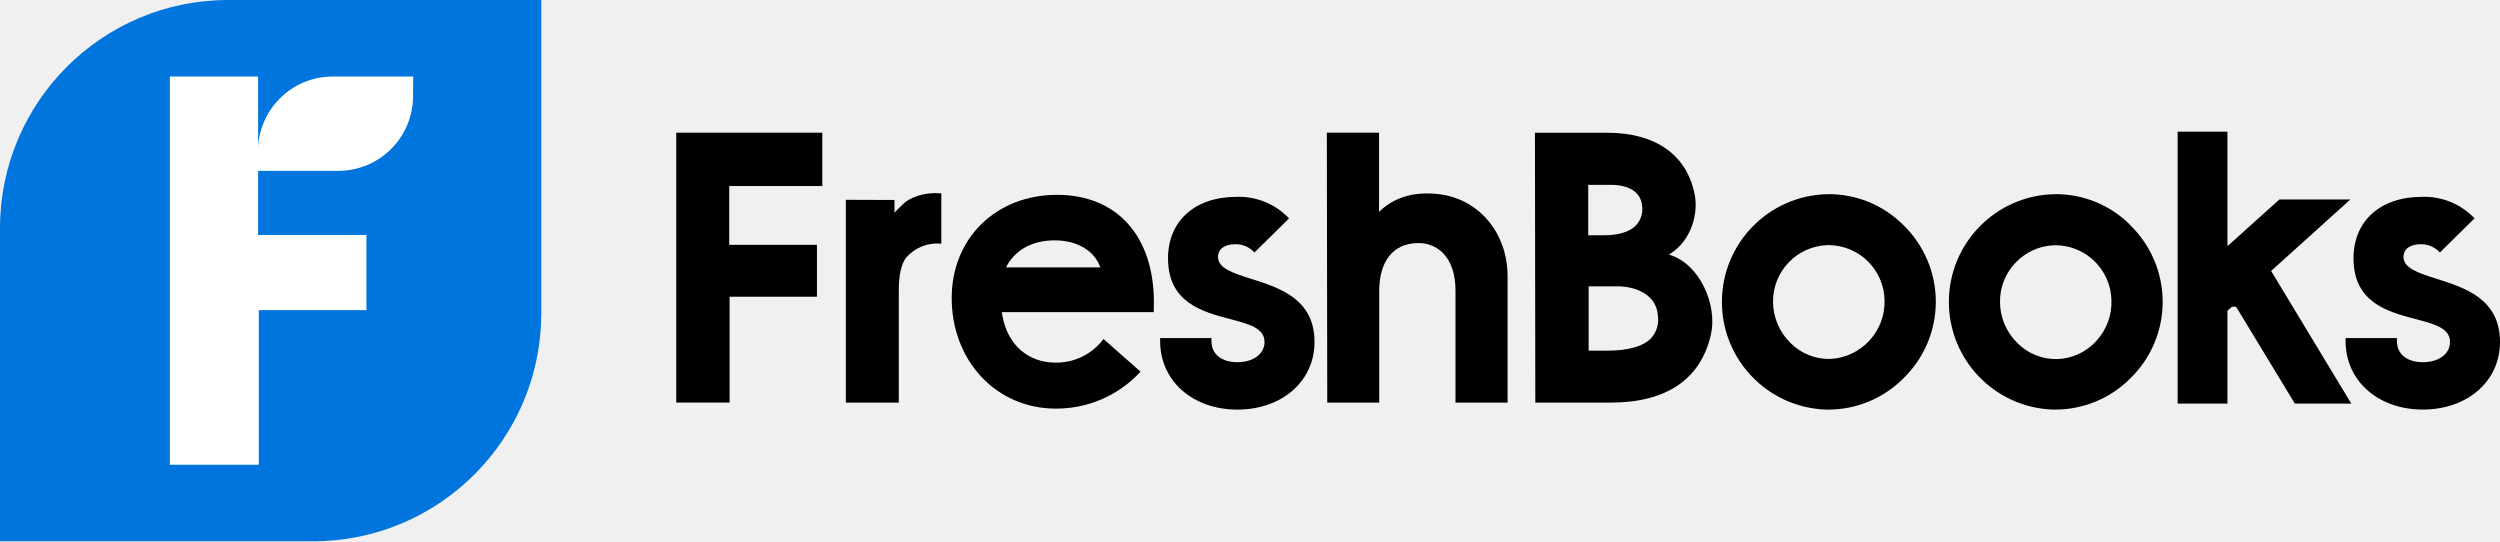
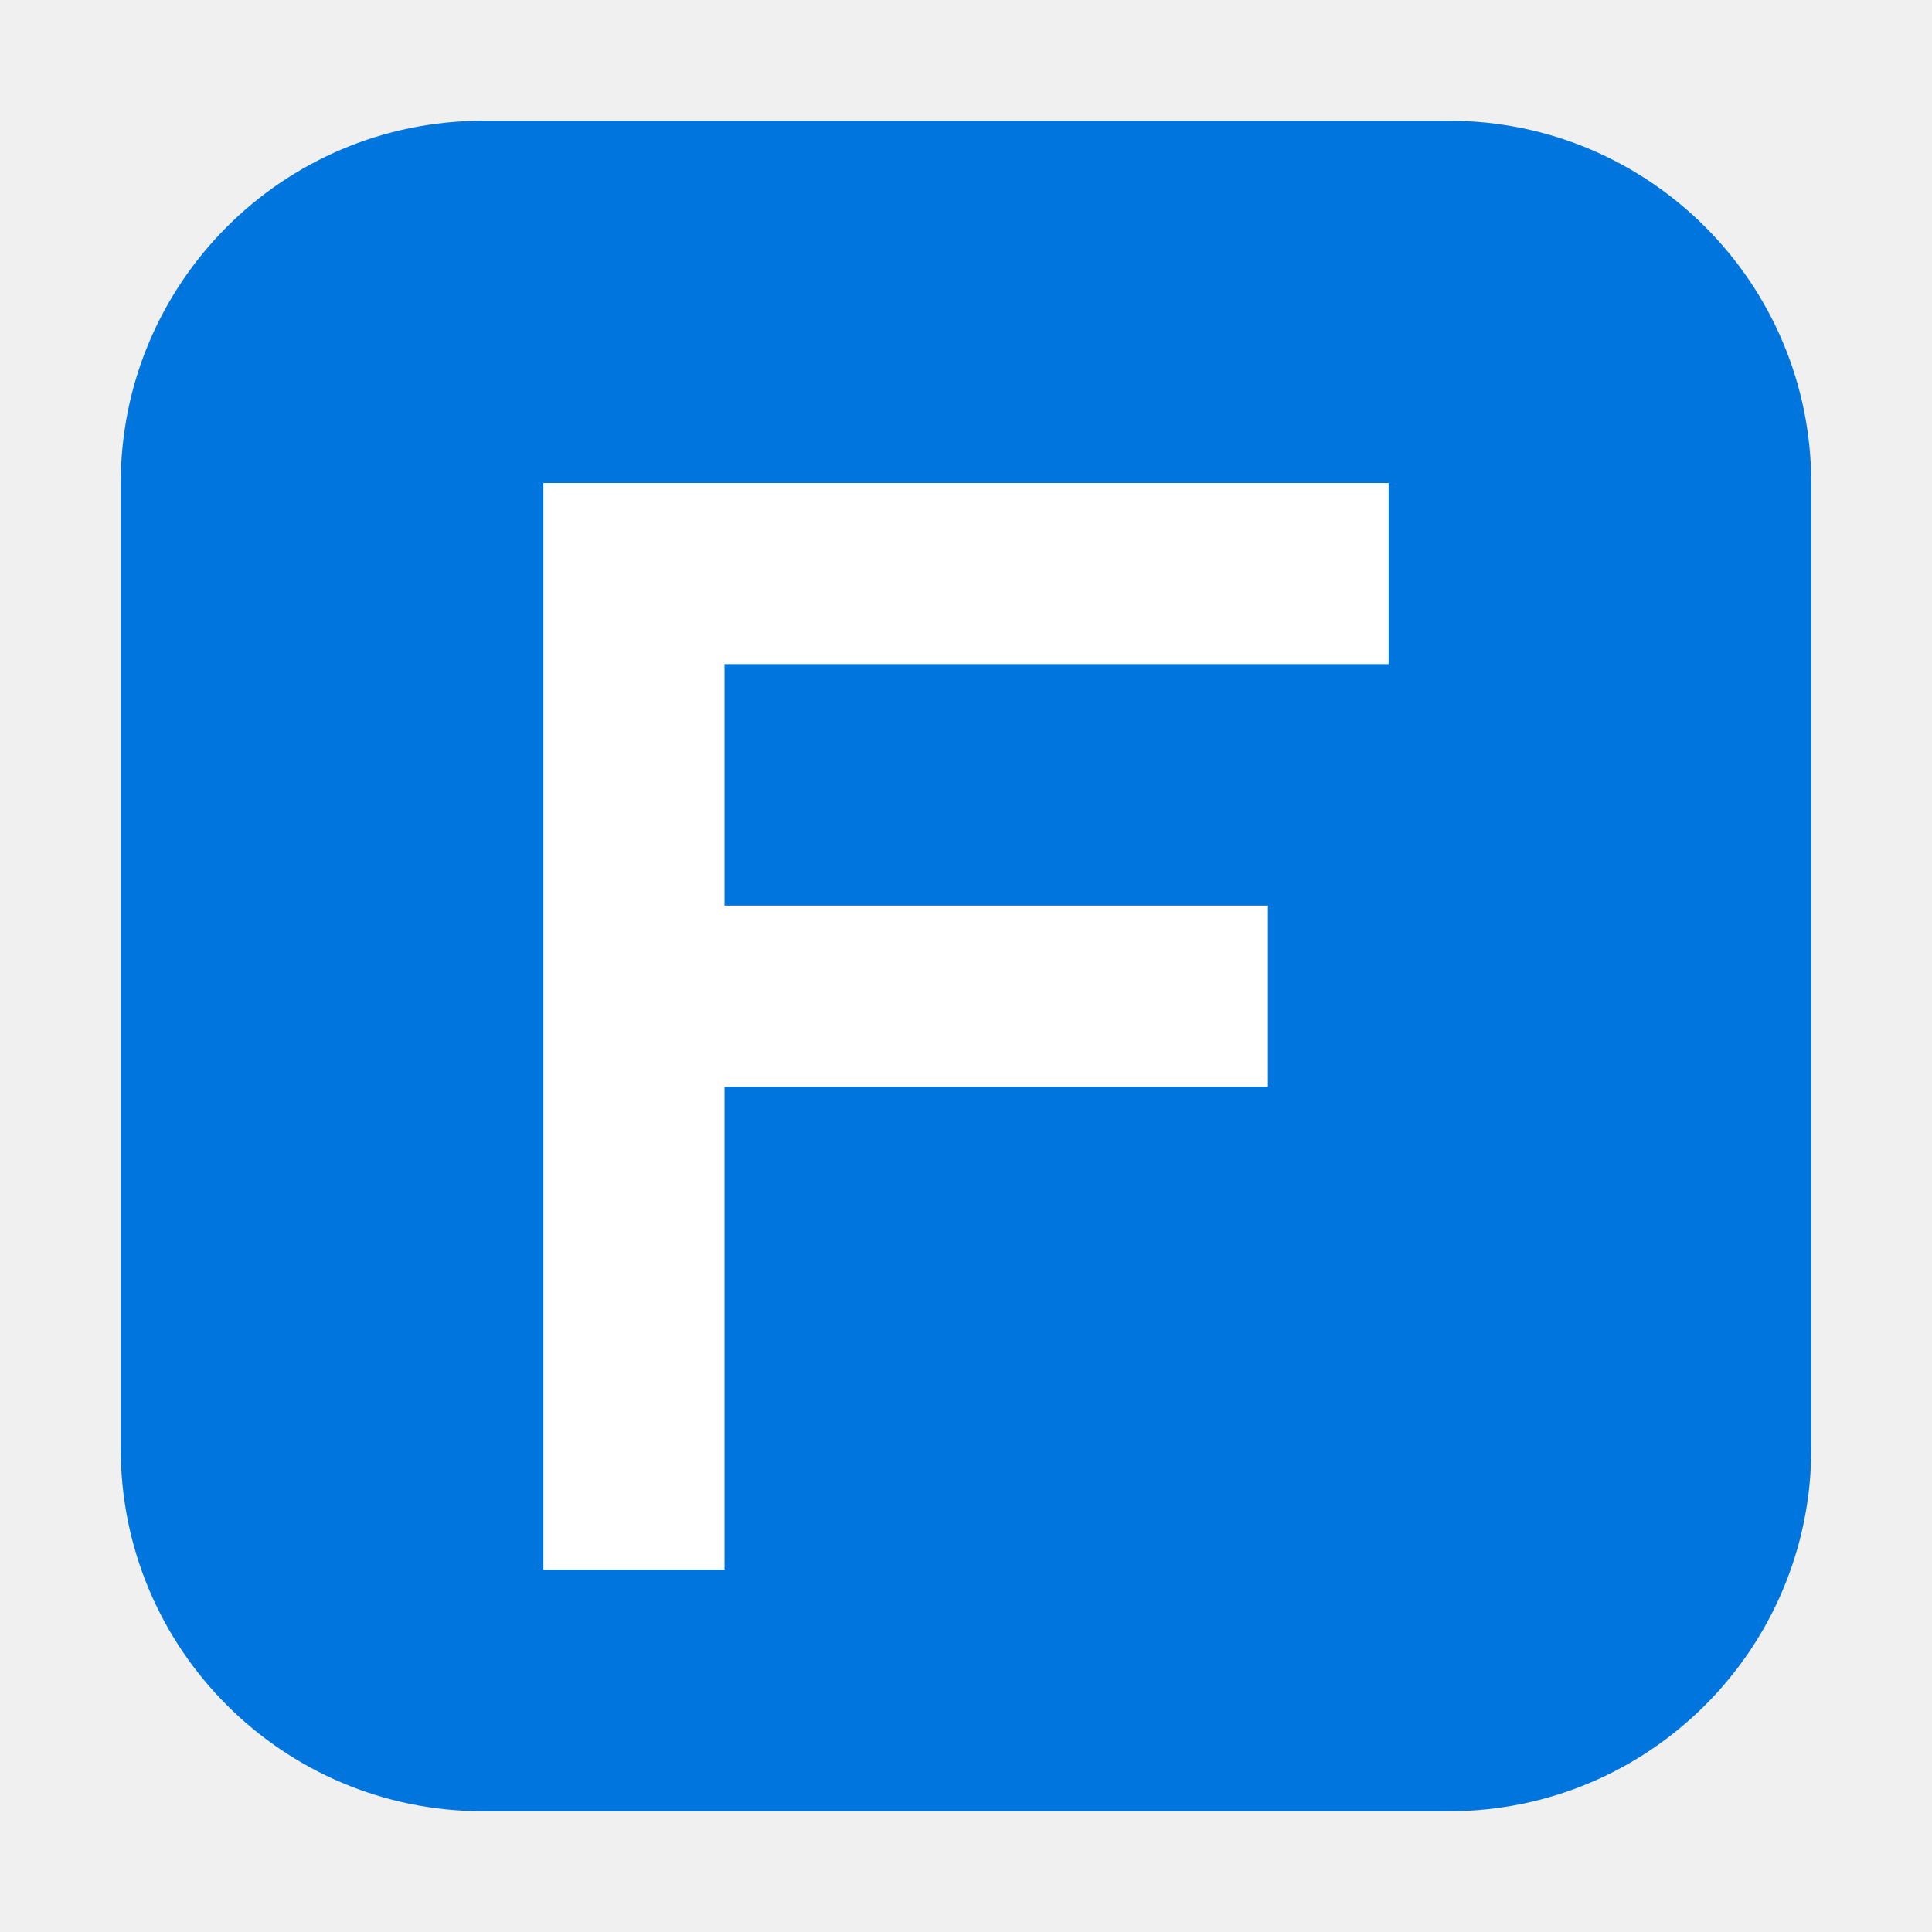
- <svg xmlns="http://www.w3.org/2000/svg" id="Layer_1" viewBox="0 0 608.59 131.77">
-   <defs>
-     <style>
-  .cls-1{fill:#fff;}.cls-2{fill:#0075dd;}
-  </style>
-   </defs>
-   <rect class="cls-1" x="38.66" y="14.11" width="68.74" height="101.95">
-  </rect>
-   <path class="cls-2" d="M55.55,0A55.55,55.55,0,0,0,0,55.56v76.21H76.21a55.56,55.56,0,0,0,55.56-55.55V0Zm45,23.38a18.2,18.2,0,0,1-18.2,18.21H62.83V57.21H89.2V75.49H63v37.65H41.35V18.63H62.83V35.77A18.2,18.2,0,0,1,81,18.63h19.58Z">
-  </path>
-   <path d="M205.91,48.64V98H218.8V71c0-1.53,0-6.19,1.9-8.41a10,10,0,0,1,7.91-3.31l.54.05V47.07l-.45,0c-3.8-.35-7.42,1.1-8.9,2.65l-.76.74a17.79,17.79,0,0,0-1.29,1.32v-3.1Z">
-  </path>
-   <path d="M335.75,98V70.9c0-7.37,3.41-11.64,9.37-11.72a8.21,8.21,0,0,1,6.06,2.33c2.05,2,3.14,5.21,3.14,9.22V98H367V67.26c0-10.81-7.33-19.25-17.44-20.07-5.61-.51-10.23.92-13.74,4.27l-.11.11V32.3H323L323.1,98Z">
-  </path>
-   <path d="M406.68,62.1l-.4-.14.42-.26c5.15-3.29,6.83-10,5.8-14.6-2-9.54-9.58-14.79-21.35-14.79H373.66l.09,65.7h18.37c13.64,0,22.09-5.82,24.43-16.82C418,74.37,414,64.54,406.68,62.1ZM386.63,45h5.65c2.18,0,7.29.54,7.51,5.5a5.75,5.75,0,0,1-1.52,4.35c-1.94,2-5.3,2.42-7.77,2.42h-3.87ZM402,82.26c-1.92,2.06-5.56,3.1-10.84,3.1h-4.43V69.7h6.94c4.38,0,9.61,1.89,9.93,7.22A6.69,6.69,0,0,1,402,82.26Z">
-  </path>
-   <path d="M463.31,54.75a25.59,25.59,0,0,0-18.45-7.48,26.23,26.23,0,0,0-.32,52.44h.58a25.8,25.8,0,0,0,18.14-7.51,26,26,0,0,0,.05-37.45ZM445.58,87.38a13.16,13.16,0,0,1-9.65-3.83,14.1,14.1,0,0,1-4.31-10.06,13.71,13.71,0,0,1,13.26-13.82h.29a13.68,13.68,0,0,1,13.6,13.43A13.94,13.94,0,0,1,445.58,87.38Z">
-  </path>
-   <path d="M518.56,54.75a25.55,25.55,0,0,0-18.45-7.48,26.23,26.23,0,0,0-.32,52.44h.58a25.78,25.78,0,0,0,18.14-7.51,26,26,0,0,0,0-37.45ZM510.32,83a13.39,13.39,0,0,1-9.49,4.41,13.18,13.18,0,0,1-9.65-3.83,14.1,14.1,0,0,1-4.31-10.06,13.71,13.71,0,0,1,13.26-13.82h.29A13.68,13.68,0,0,1,514,73.1,13.92,13.92,0,0,1,510.32,83Z">
-  </path>
-   <polygon points="542.24 75.63 543.35 74.67 544.34 74.67 558.65 98.25 572.39 98.25 552.87 65.96 572.17 48.55 554.89 48.55 542.37 59.81 542.24 59.81 542.24 32.06 530.12 32.06 530.12 98.25 542.24 98.25 542.24 75.63">
-  </polygon>
-   <path d="M608.59,83.26c0-10.51-8.55-13.21-15.42-15.39l-.15.48h0l.15-.48c-4.33-1.37-8.07-2.55-8.07-5.32,0-1.91,1.59-3.1,4.16-3.1a6.25,6.25,0,0,1,4.17,1.49l.53.52,8.44-8.31-.55-.54a16.82,16.82,0,0,0-12.27-4.69c-10.12,0-16.65,5.87-16.65,14.95,0,10.83,8.34,13,15.05,14.79,4.71,1.24,8.44,2.22,8.44,5.6,0,2.89-2.73,4.91-6.62,4.91s-6.3-2-6.3-5.12V82.3H571v.75c0,9.65,7.9,16.65,18.79,16.65S608.59,92.79,608.59,83.26Z">
-  </path>
-   <polygon points="177.52 45.29 177.52 59.6 198.87 59.6 198.87 72.23 177.61 72.23 177.61 98 164.62 98 164.62 32.3 200.18 32.3 200.18 45.29 177.52 45.29">
-  </polygon>
-   <path d="M280.9,73.61c0-16.15-9-26.18-23.58-26.18-14.85,0-25.64,10.56-25.64,25.1,0,15.35,10.88,26.94,25.32,26.94a27.85,27.85,0,0,0,20.29-8.61l.36-.38-9-7.94-.33.39A14.37,14.37,0,0,1,257,88.28c-6.72,0-11.68-4.33-12.95-11.29l-.19-1h37Zm-36-8.52.36-.66c2.23-3.82,6.31-5.92,11.48-5.92,5.47,0,9.66,2.5,11.13,6.58Z">
-  </path>
-   <path d="M304.58,67.88c-4.33-1.37-8.07-2.55-8.07-5.33,0-1.91,1.6-3.1,4.17-3.1a6.25,6.25,0,0,1,4.17,1.49l.52.53,8.44-8.32-.55-.53A16.79,16.79,0,0,0,301,47.92c-10.12,0-16.66,5.87-16.66,14.95,0,10.83,8.35,13,15.05,14.79,4.72,1.24,8.44,2.22,8.44,5.6,0,2.89-2.72,4.91-6.62,4.91s-6.3-2-6.3-5.12V82.3H282.42v.75c0,9.65,7.9,16.66,18.79,16.66S320,92.79,320,83.26C320,72.75,311.45,70.05,304.58,67.88Z">
-  </path>
+ <svg xmlns="http://www.w3.org/2000/svg" width="32" height="32" viewBox="0 0 32 32">
+   <rect x="2" y="2" width="28" height="28" rx="6" fill="#0075dd" />
+   <path fill="#ffffff" d="M9 8h14v3H12v4h9v3h-9v8H9V8z" />
</svg>
